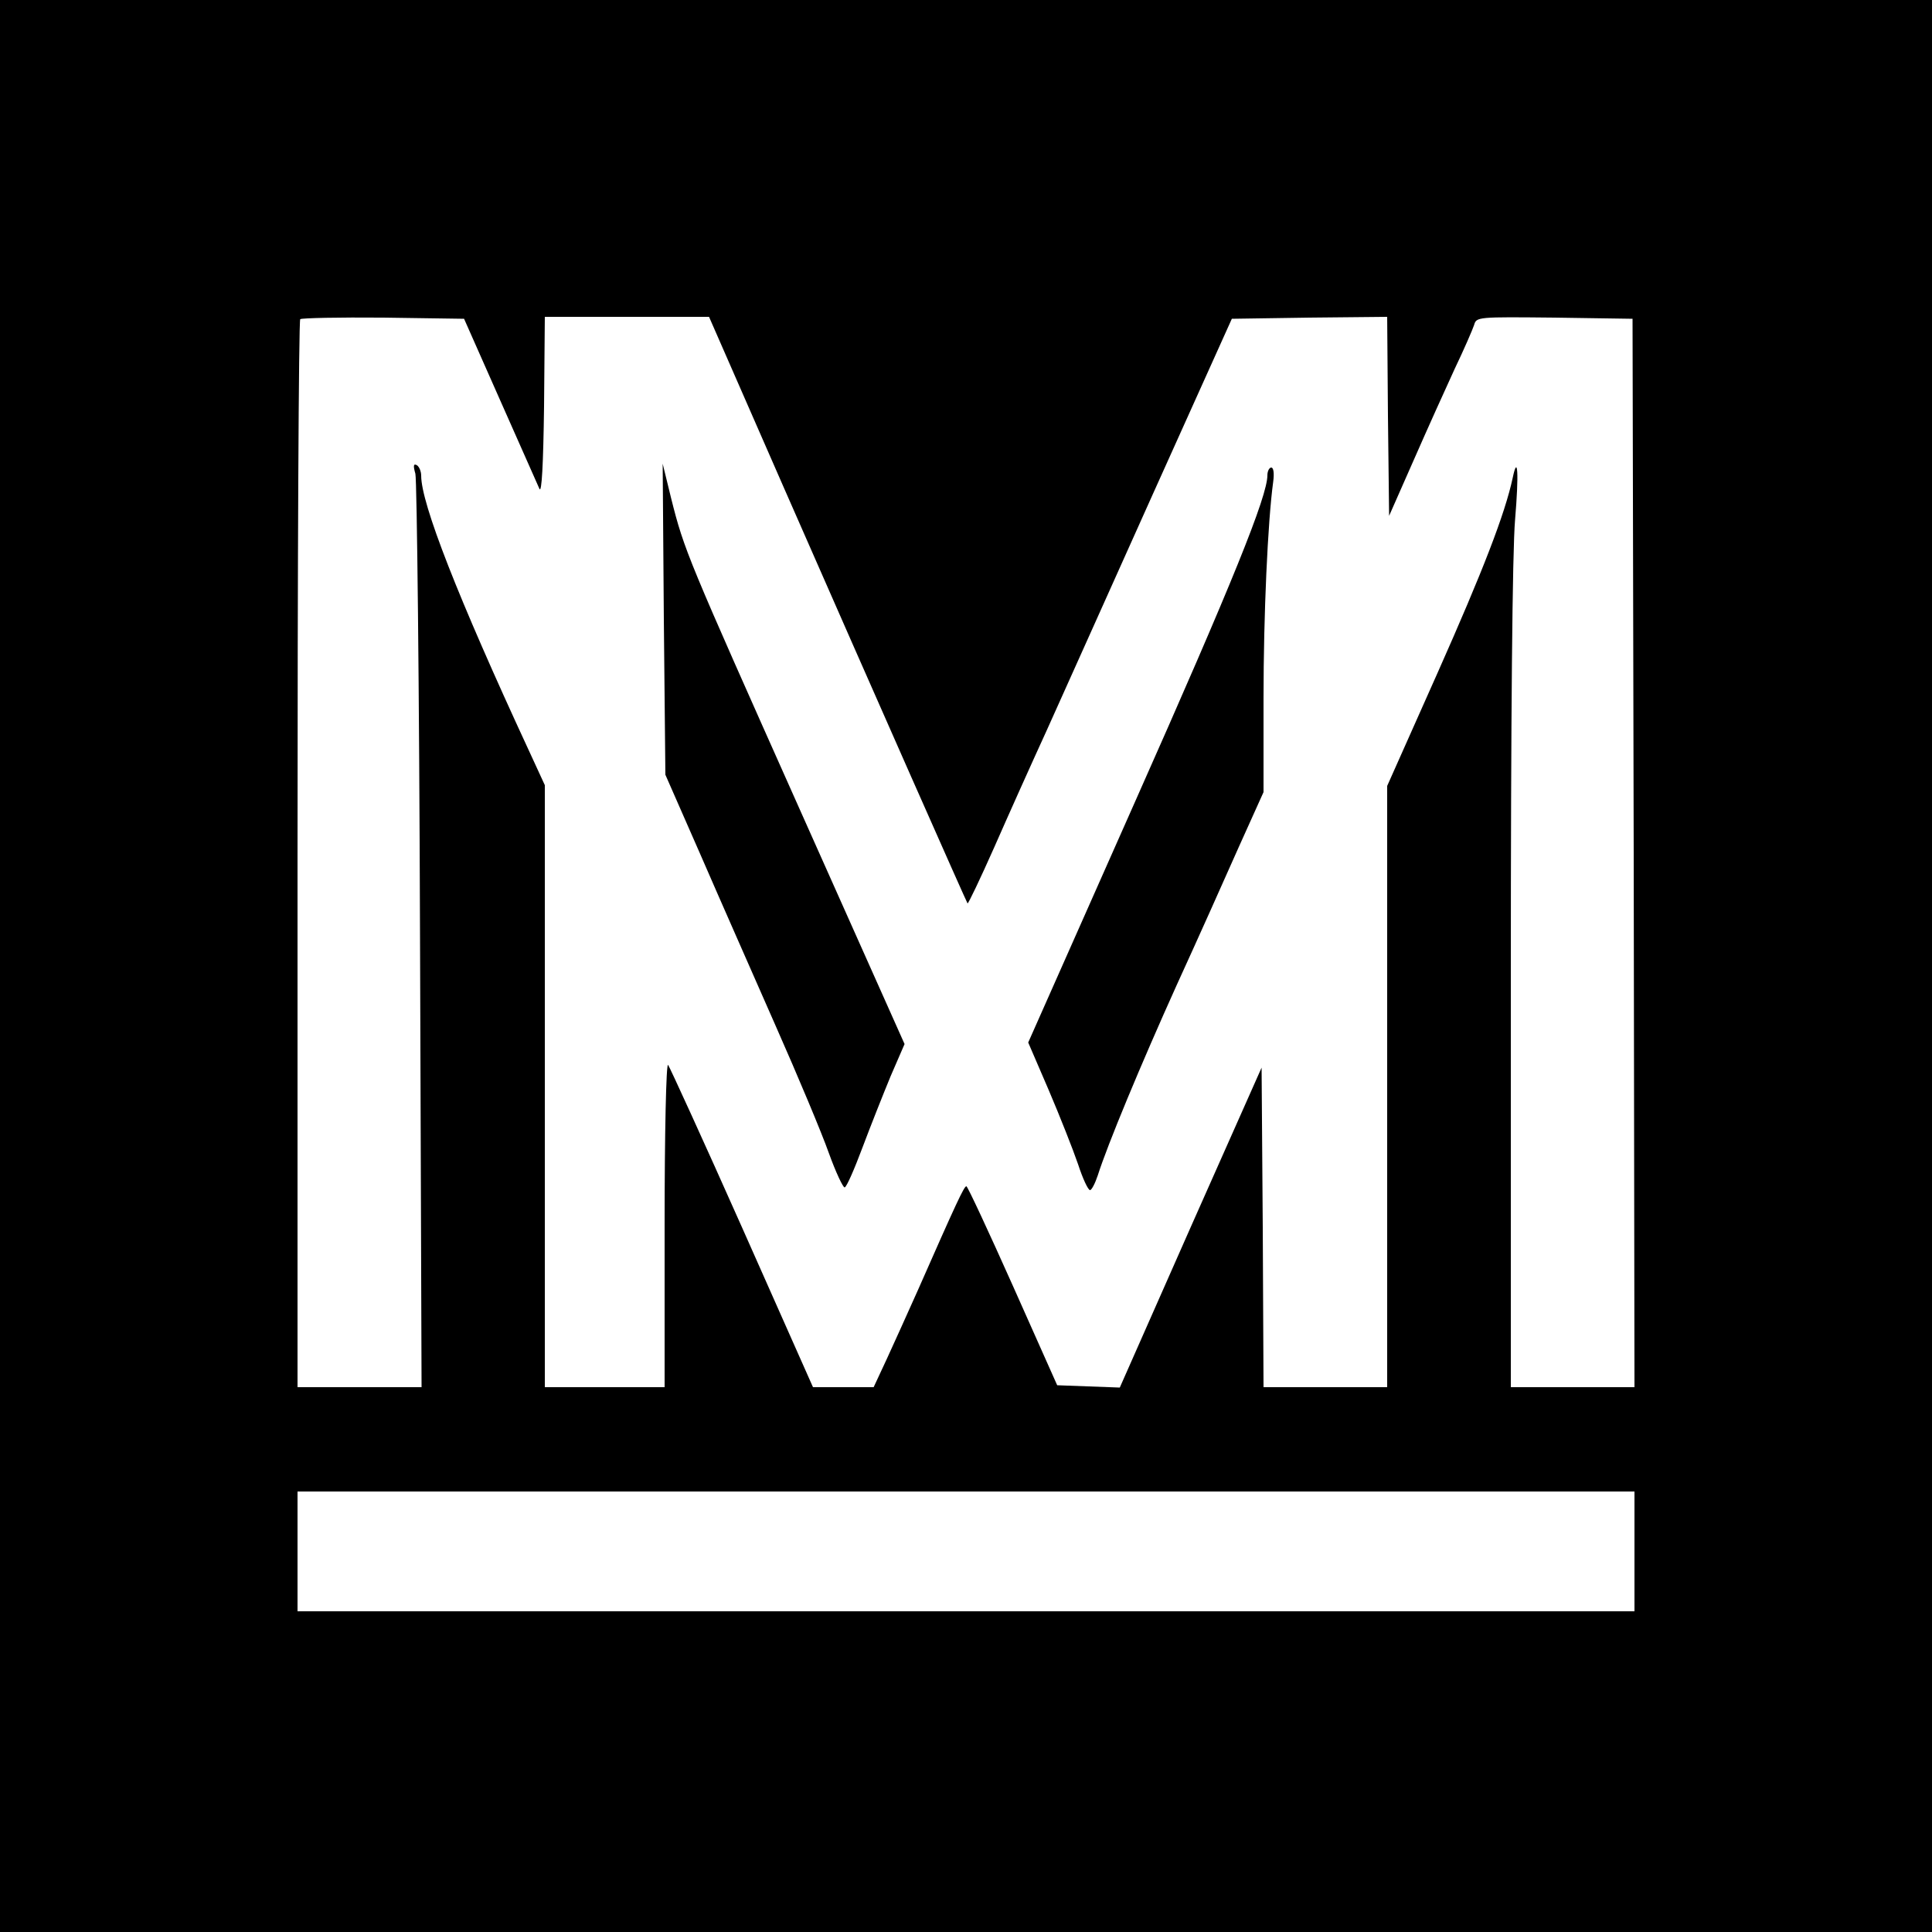
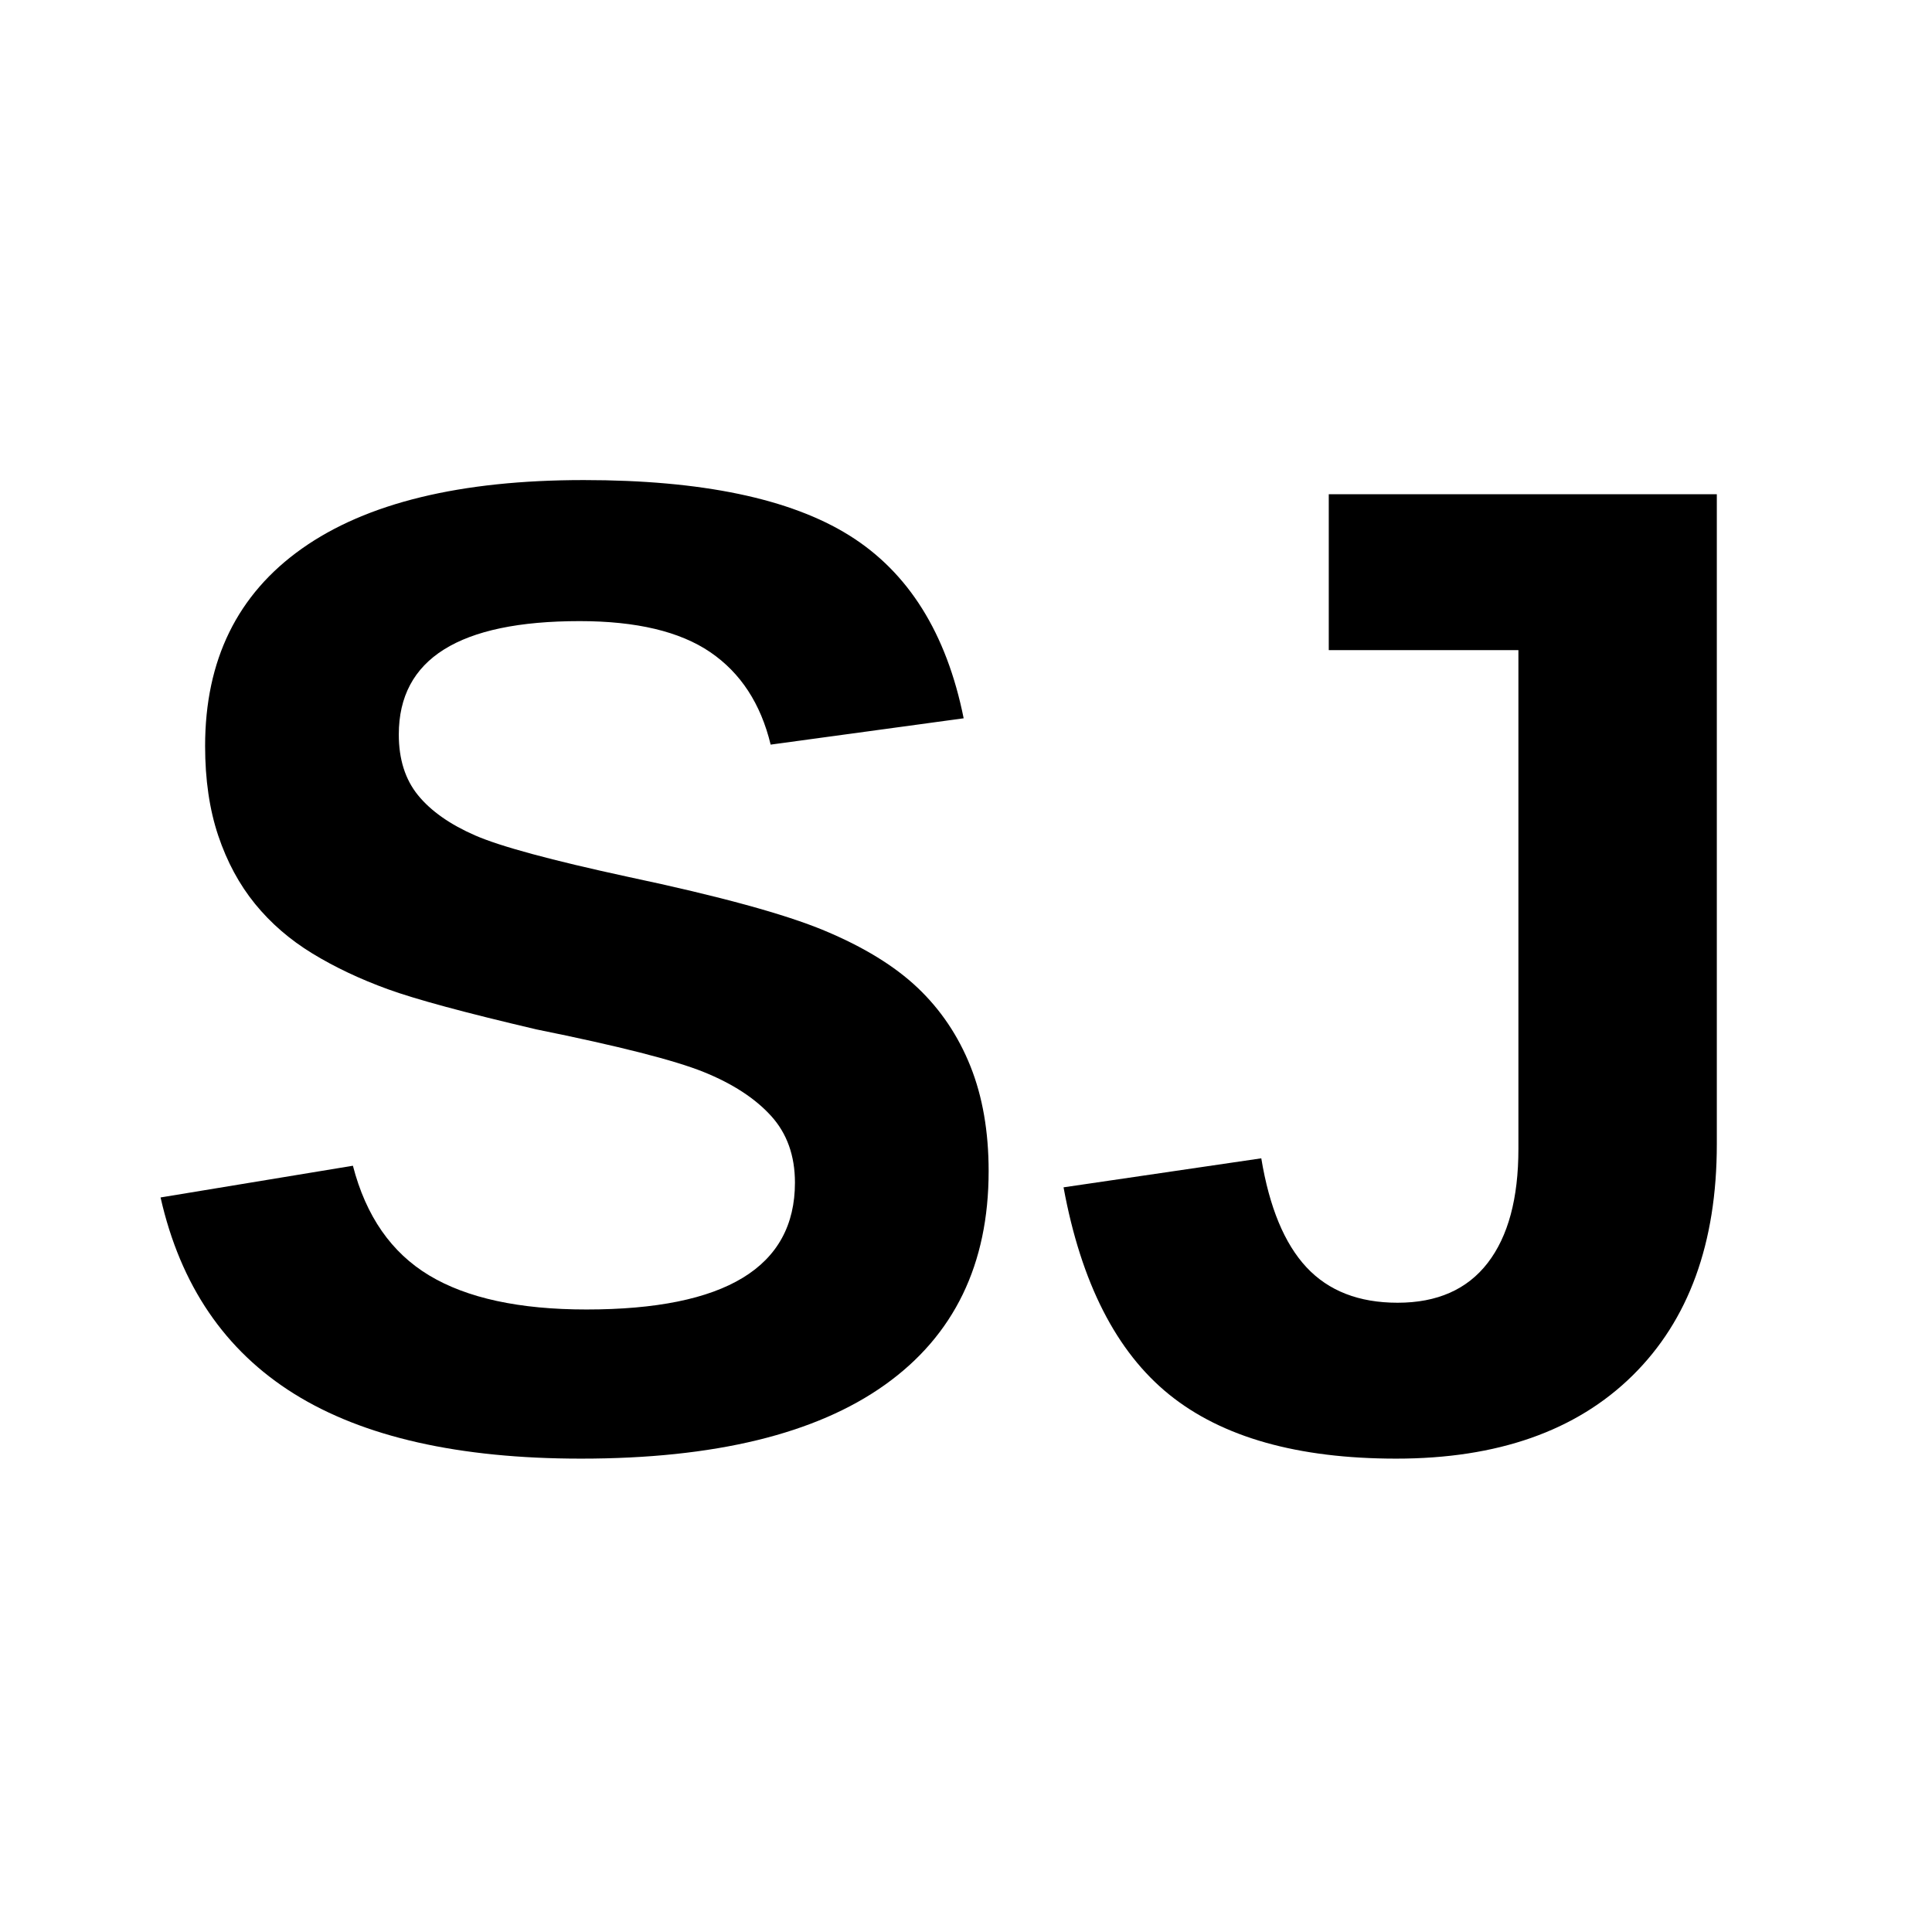
- <svg xmlns="http://www.w3.org/2000/svg" version="1.0" width="500pt" height="500pt" viewBox="0 0 500 500" preserveAspectRatio="xMidYMid meet">
-   <g transform="translate(0,500) scale(0.1,-0.1)" fill="#000000" stroke="none">
-     <path d="M0 2500 l0 -2500 2500 0 2500 0 0 2500 0 2500 -2500 0 -2500 0 0 -2500z m1294 1465 c51 -115 97 -219 102 -230 6 -13 10 63 12 213 l2 232 213 0 212 0 194 -443 c248 -565 472 -1071 475 -1075 2 -1 33 64 69 145 36 82 97 218 136 303 38 85 162 360 274 610 l205 455 201 3 201 2 2 -257 3 -258 64 145 c35 80 83 186 106 236 24 50 46 101 50 113 6 21 9 21 208 19 l202 -3 3 -1382 2 -1383 -160 0 -160 0 0 1059 c0 675 4 1106 11 1186 10 120 7 171 -6 109 -20 -94 -78 -243 -194 -504 l-131 -294 0 -778 0 -778 -160 0 -160 0 -2 414 -3 413 -184 -414 -183 -414 -81 3 -81 3 -115 258 c-63 141 -117 257 -120 257 -6 0 -26 -43 -126 -270 -26 -58 -62 -138 -80 -177 l-34 -73 -78 0 -79 0 -183 412 c-101 227 -188 417 -192 422 -5 6 -9 -178 -9 -412 l0 -422 -155 0 -155 0 0 779 0 779 -41 89 c-185 399 -279 640 -279 712 0 11 -5 23 -11 27 -9 5 -10 -1 -4 -22 4 -16 10 -554 12 -1196 l4 -1168 -160 0 -161 0 0 1378 c0 758 3 1382 7 1386 4 3 101 5 215 4 l209 -3 93 -210z m2936 -2980 l0 -155 -1730 0 -1730 0 0 155 0 155 1730 0 1730 0 0 -155z" />
-     <path d="M1718 3397 l4 -402 90 -205 c49 -113 137 -312 195 -444 58 -131 120 -279 138 -330 18 -50 37 -90 41 -89 5 1 25 47 46 103 21 56 54 139 73 185 l36 83 -272 609 c-291 652 -298 668 -332 803 l-22 90 3 -403z" />
-     <path d="M3280 3770 c0 -54 -90 -277 -343 -846 l-276 -622 53 -123 c29 -68 63 -154 76 -192 12 -37 26 -67 31 -67 4 0 13 17 20 38 25 79 111 286 204 492 54 118 126 279 161 358 l64 142 0 243 c0 217 11 458 25 560 3 22 1 37 -5 37 -5 0 -10 -9 -10 -20z" />
+ <svg xmlns="http://www.w3.org/2000/svg" viewBox="0 0 16 16">
+   <g fill="black" transform="translate(1.000 11.968) scale(0.005589 -0.005589)">
+     <path transform="translate(0 0)" d="M1286 406Q1286 199 1132.5 89.5Q979 -20 682 -20Q411 -20 257.0 76.0Q103 172 59 367L344 414Q373 302 457.0 251.5Q541 201 690 201Q999 201 999 389Q999 449 963.5 488.0Q928 527 863.5 553.0Q799 579 616 616Q458 653 396.0 675.5Q334 698 284.0 728.5Q234 759 199.0 802.0Q164 845 144.5 903.0Q125 961 125 1036Q125 1227 268.5 1328.5Q412 1430 686 1430Q948 1430 1079.5 1348.0Q1211 1266 1249 1077L963 1038Q941 1129 873.5 1175.0Q806 1221 680 1221Q412 1221 412 1053Q412 998 440.5 963.0Q469 928 525.0 903.5Q581 879 752 842Q955 799 1042.5 762.5Q1130 726 1181.0 677.5Q1232 629 1259.0 561.5Q1286 494 1286 406Z" />
+     <path transform="translate(1366 0)" d="M524 -20Q305 -20 187.5 75.0Q70 170 31 382L324 425Q342 316 391.0 263.5Q440 211 526 211Q614 211 659.5 270.0Q705 329 705 439V1178H424V1409H999V446Q999 226 874.0 103.0Q749 -20 524 -20Z" />
  </g>
</svg>
